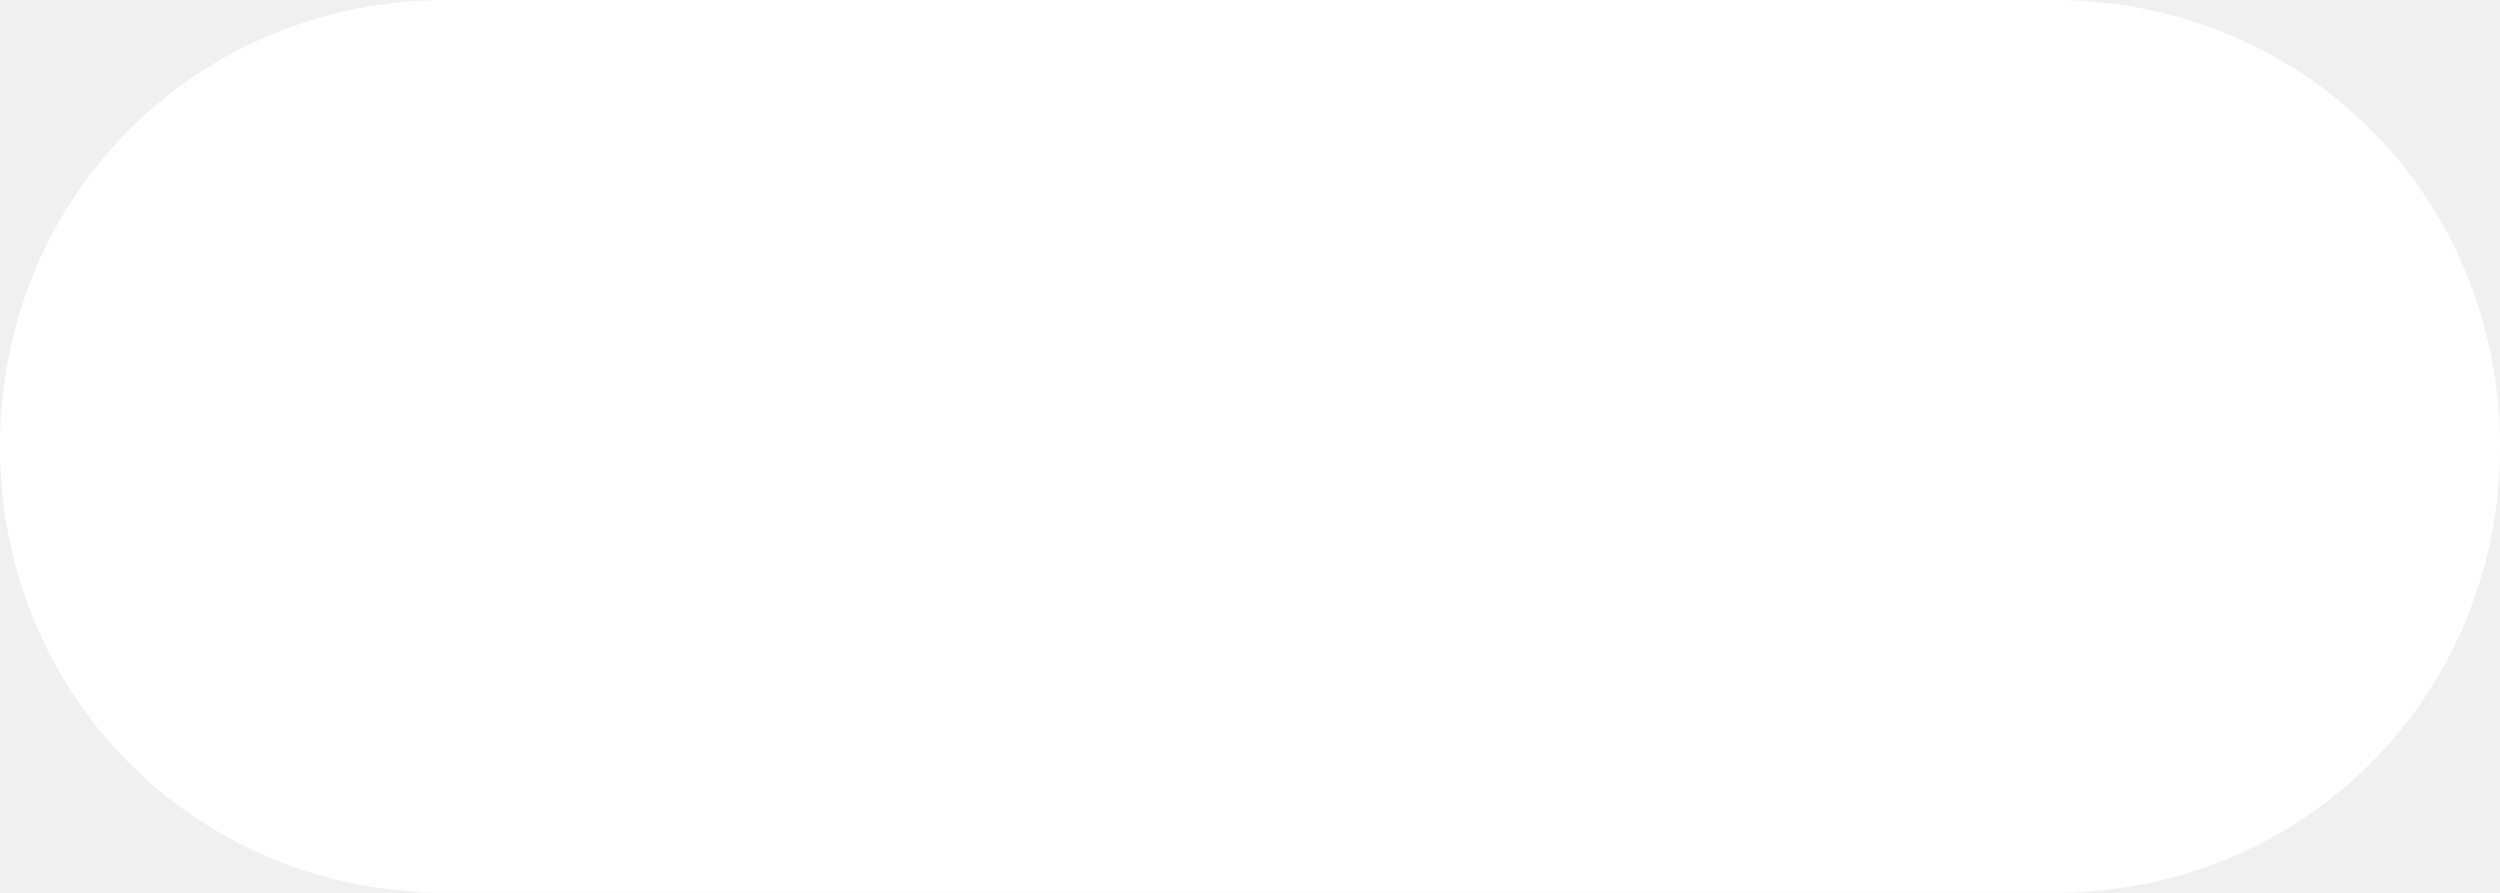
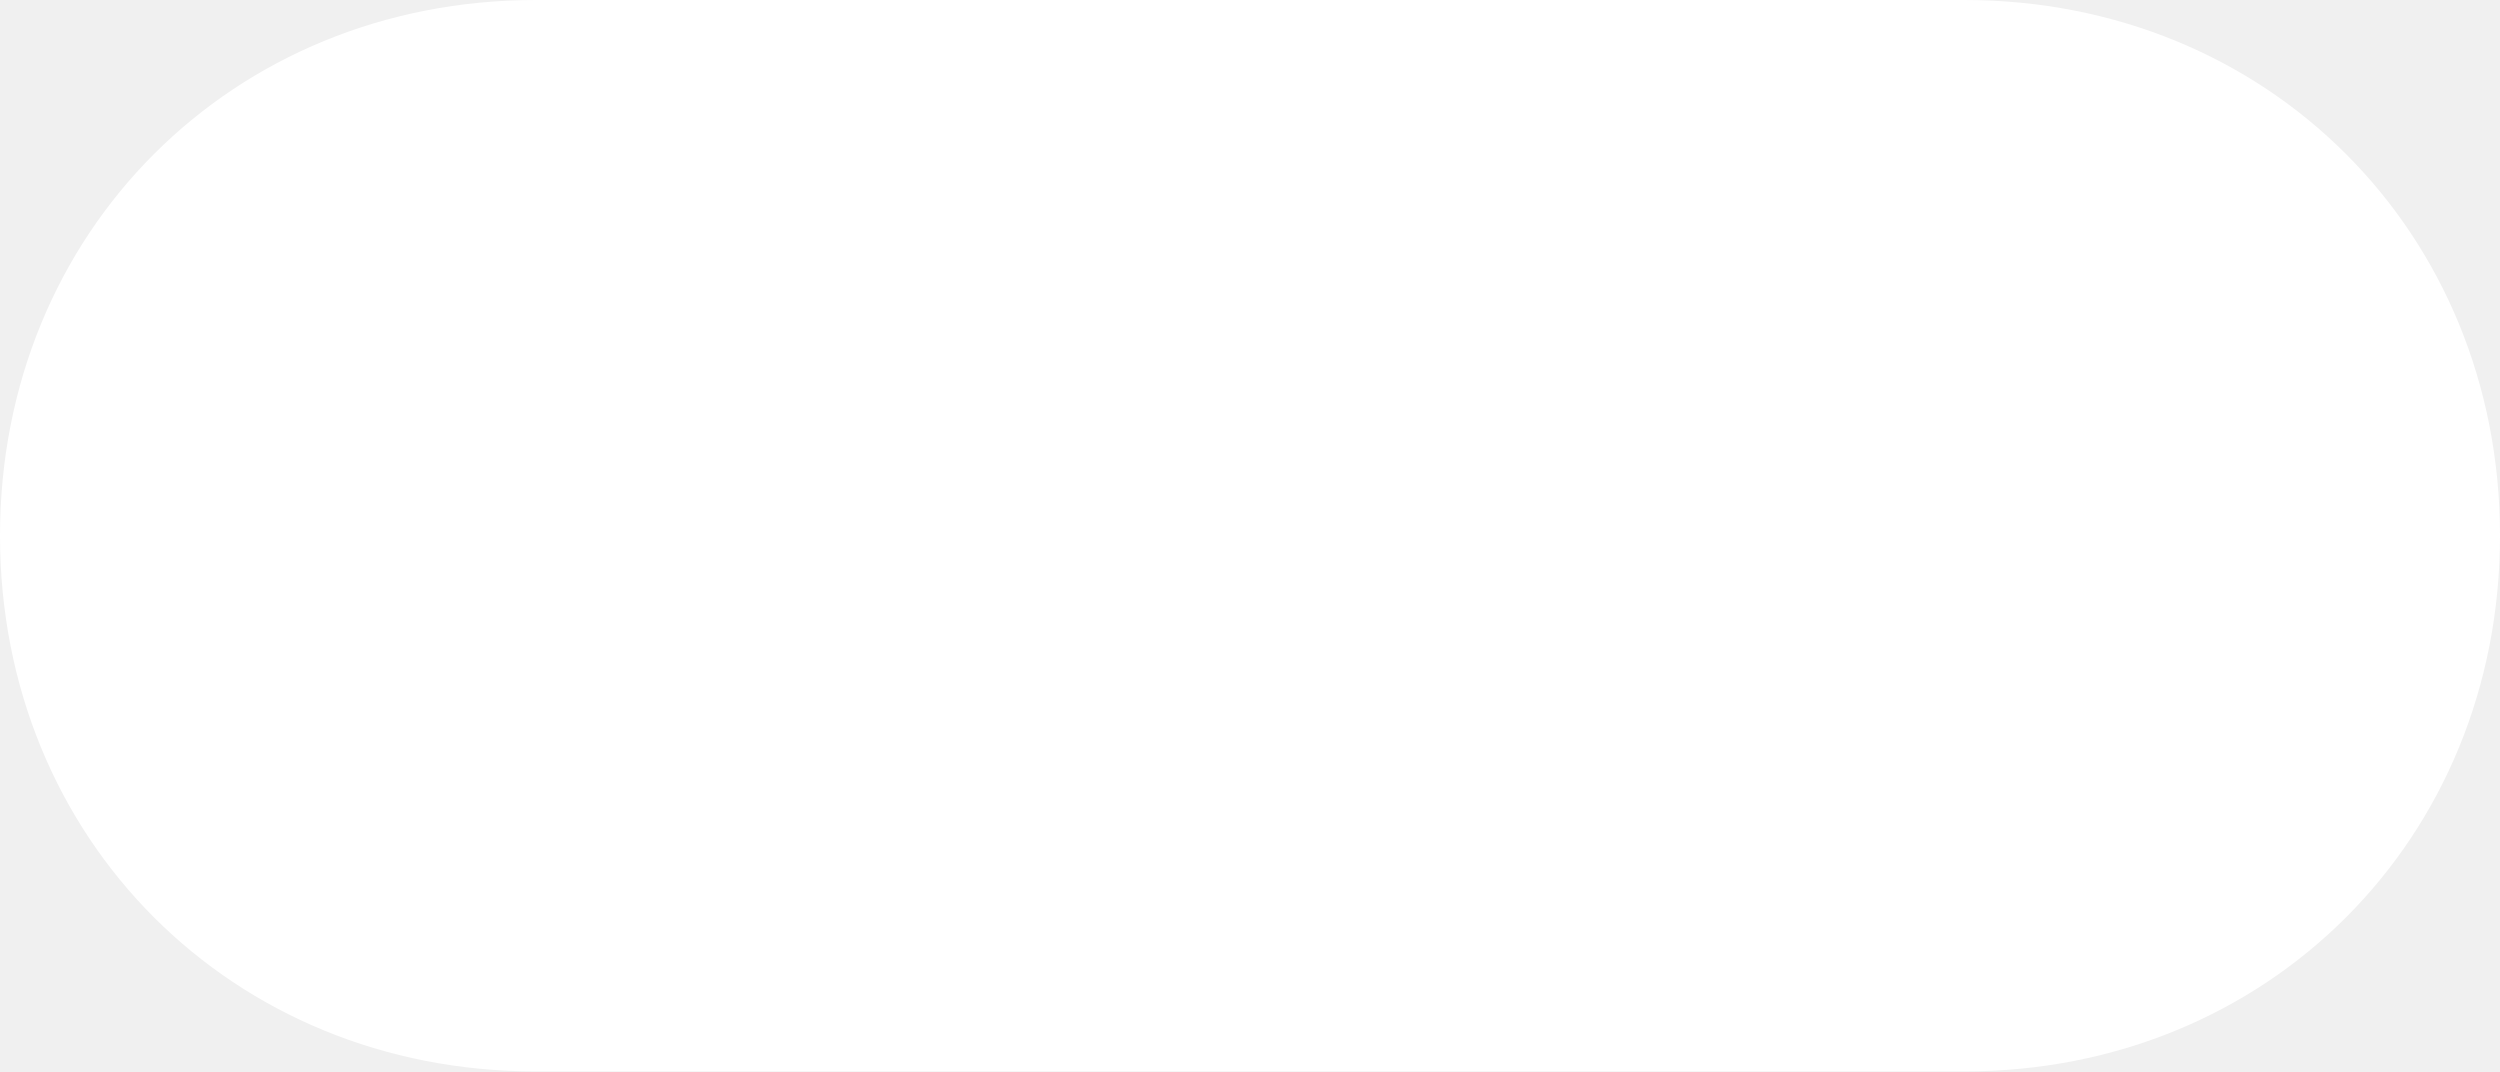
- <svg xmlns="http://www.w3.org/2000/svg" viewBox="0 0 14 5" style="enable-background:new 0 0 14 5" xml:space="preserve">
-   <path d="M11.5 5h-9C1.1 5 0 3.9 0 2.5S1.1 0 2.5 0h9C12.9 0 14 1.1 14 2.5S12.9 5 11.5 5z" style="fill:#fff" />
+ <svg xmlns="http://www.w3.org/2000/svg" viewBox="0 0 14 6" style="enable-background:new 0 0 14 6" xml:space="preserve">
+   <path d="M11 6H3C1.3 6 0 4.7 0 3s1.3-3 3-3h8c1.7 0 3 1.3 3 3s-1.3 3-3 3z" style="fill:#fff" />
</svg>
